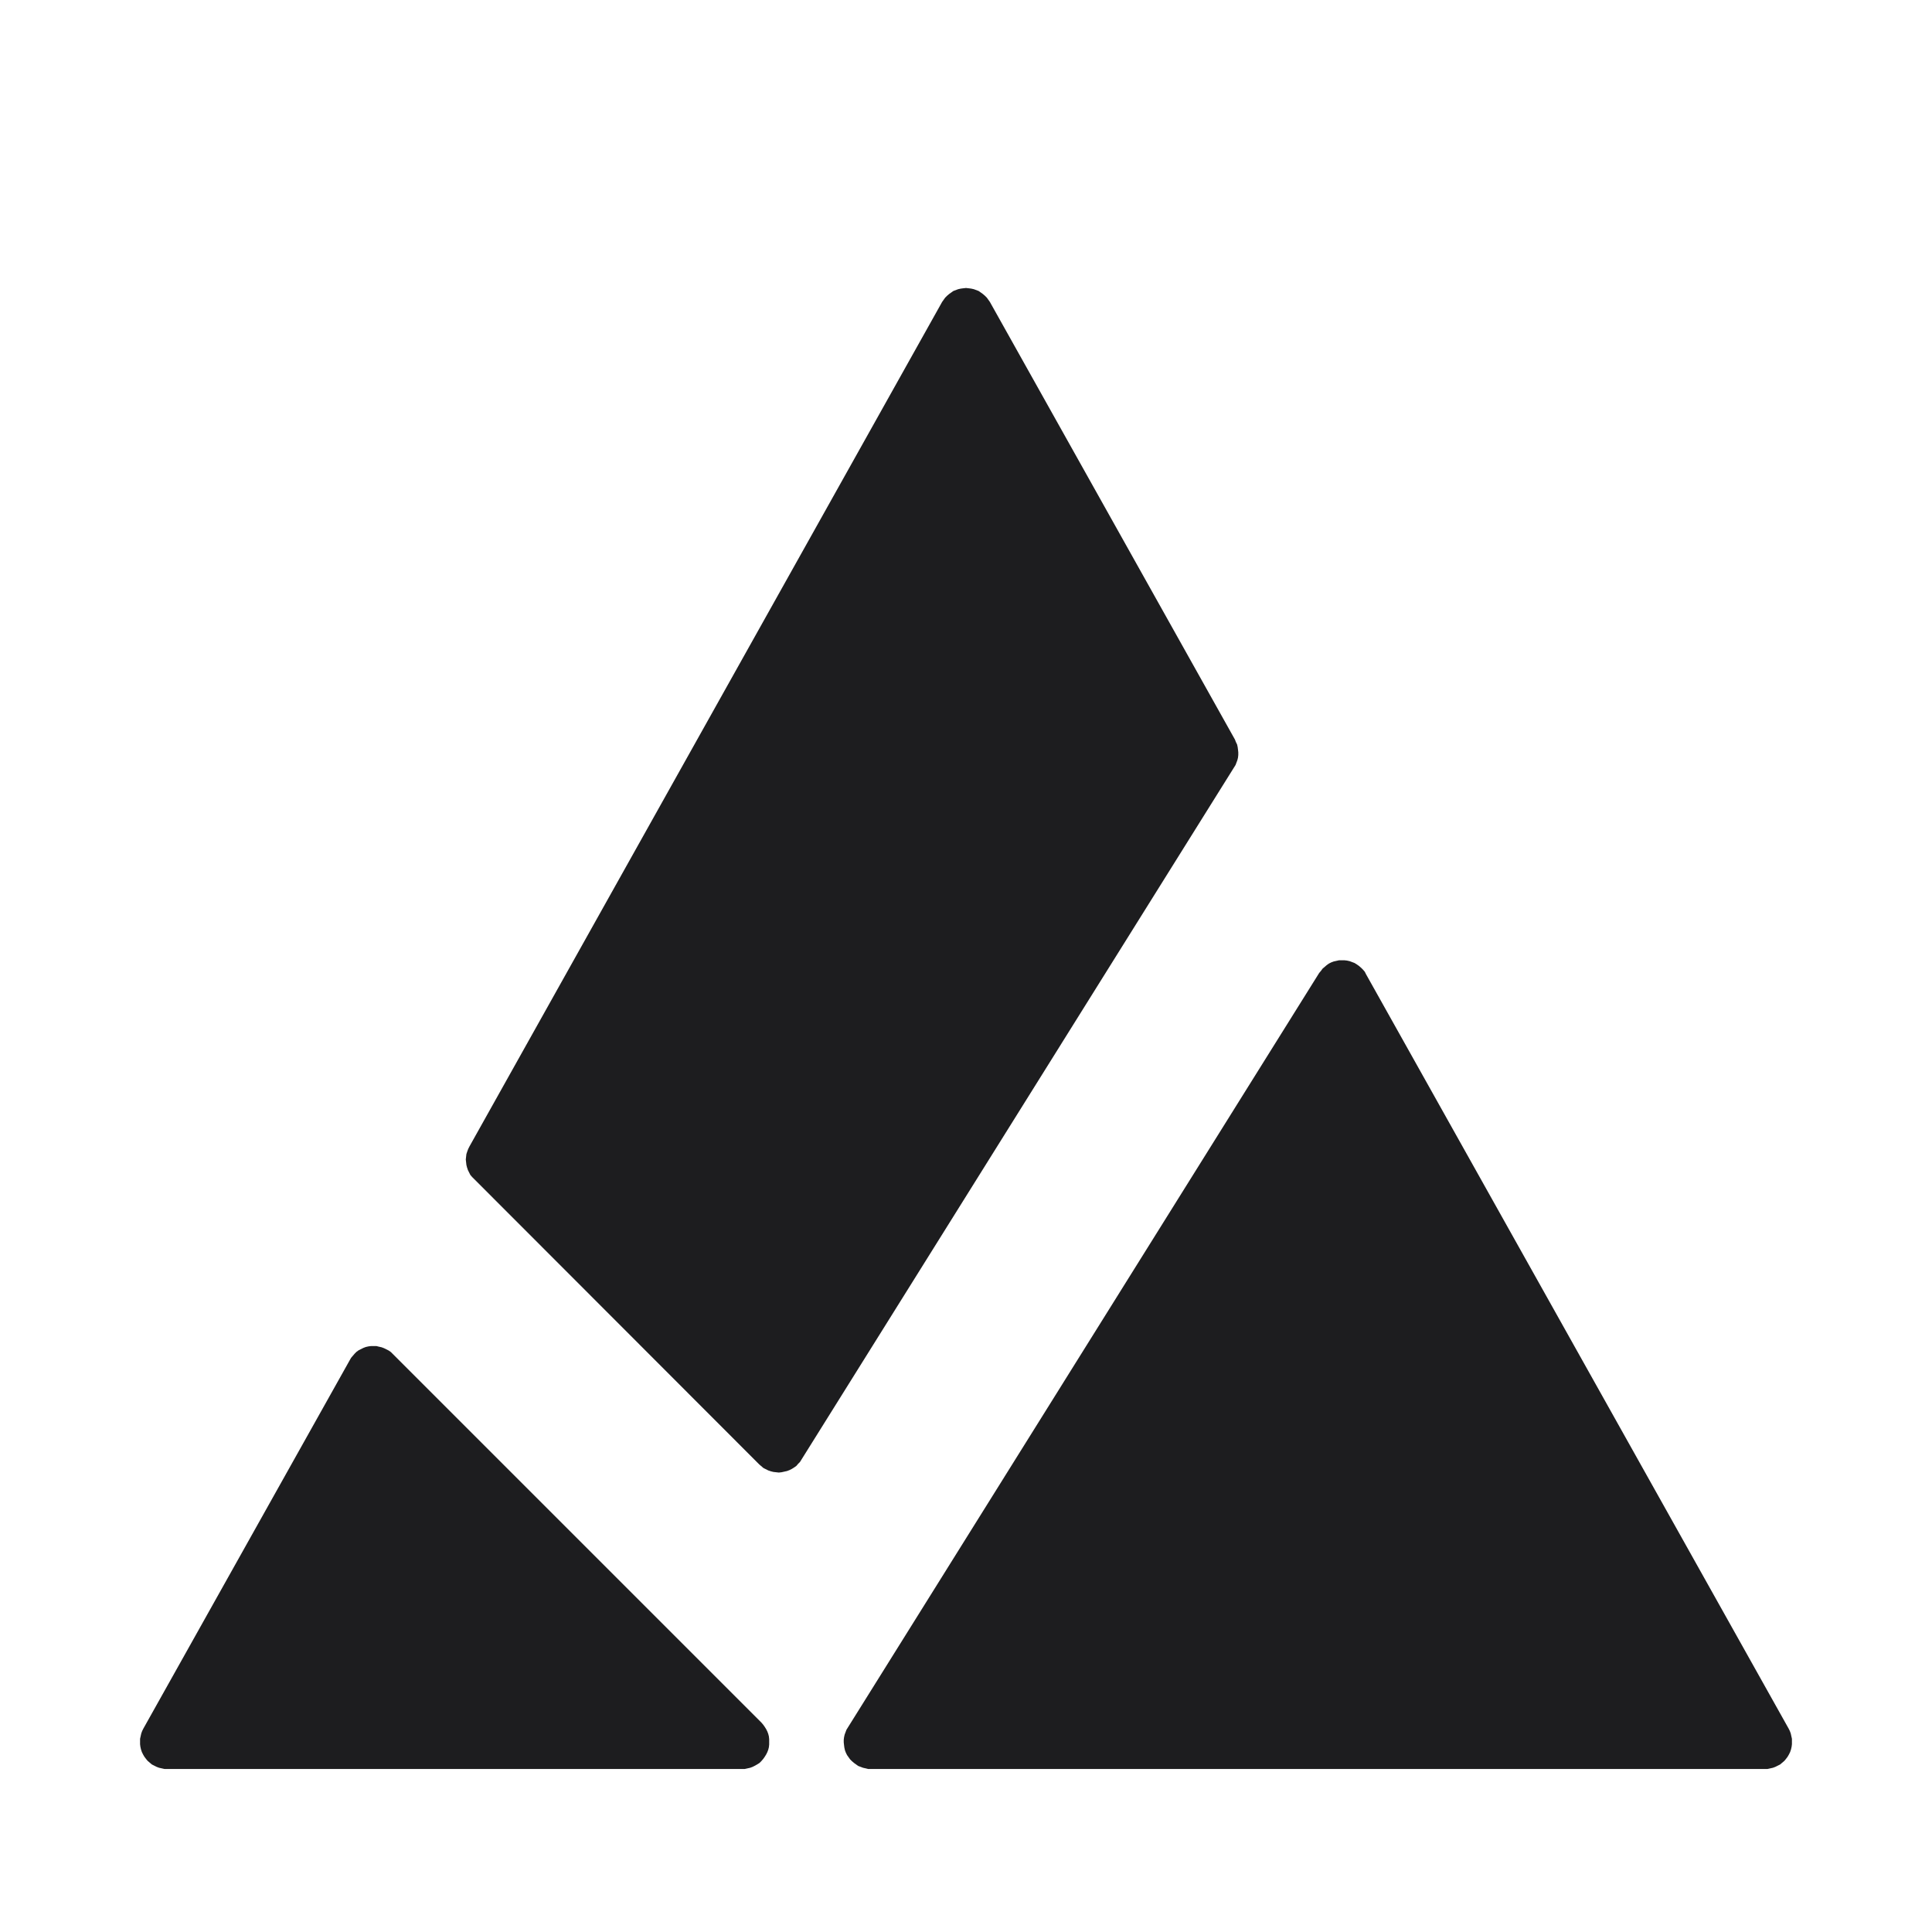
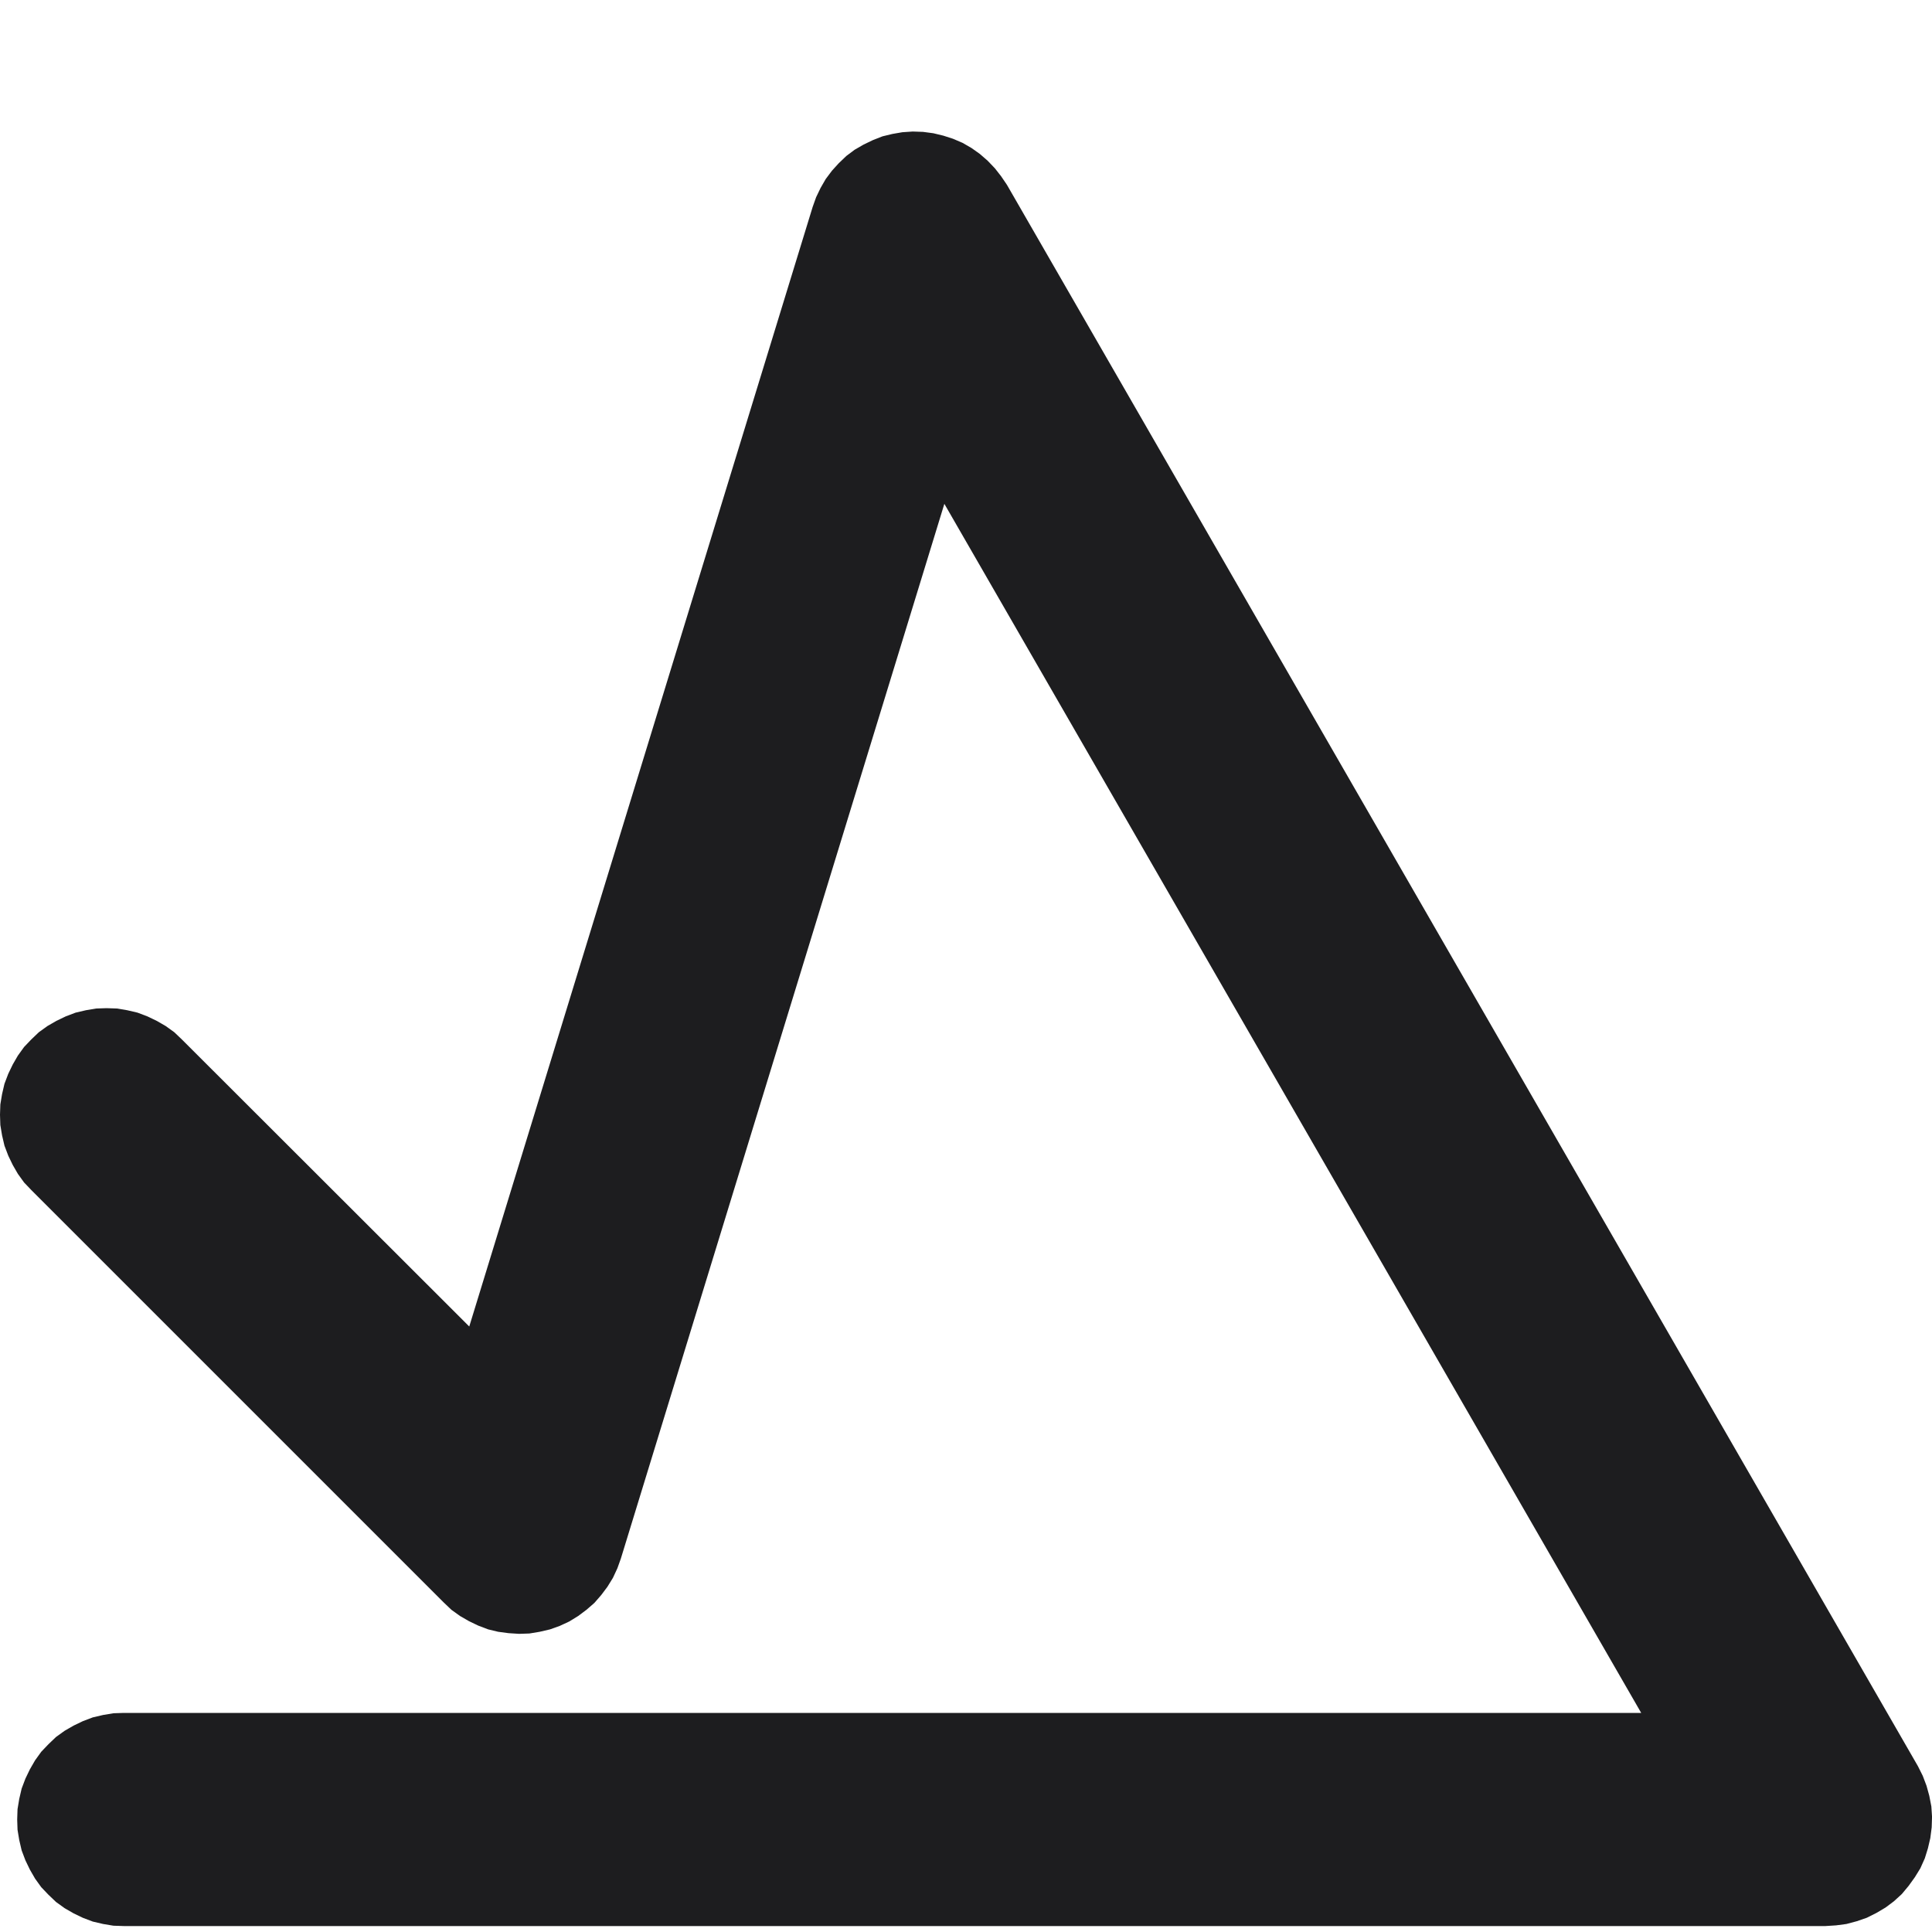
- <svg xmlns="http://www.w3.org/2000/svg" viewBox="0 -3.6 64 64" width="64" height="64" role="img" aria-label="Certa">
-   <path fill="#1d1d1f" fill-rule="evenodd" d="M58.46 55.00 L58.55 55.00 L58.64 54.98 L58.73 54.96 L58.81 54.93 L58.89 54.89 L58.97 54.85 L59.04 54.79 L59.11 54.73 L59.16 54.67 L59.22 54.59 L59.26 54.52 L59.30 54.44 L59.33 54.35 L59.35 54.26 L59.36 54.18 L59.36 54.09 L59.36 54.00 L59.34 53.91 L59.32 53.82 L59.29 53.74 L59.25 53.66 L45.25 28.67 L45.21 28.59 L45.15 28.52 L45.09 28.46 L45.02 28.40 L44.95 28.35 L44.87 28.30 L44.79 28.27 L44.71 28.24 L44.62 28.22 L44.53 28.21 L44.44 28.21 L44.36 28.21 L44.27 28.23 L44.18 28.25 L44.10 28.28 L44.02 28.32 L43.95 28.37 L43.88 28.43 L43.81 28.49 L43.76 28.56 L43.70 28.63 L28.09 53.62 L28.04 53.70 L28.01 53.78 L27.98 53.86 L27.96 53.95 L27.95 54.03 L27.95 54.12 L27.96 54.21 L27.97 54.29 L27.99 54.38 L28.02 54.46 L28.06 54.54 L28.11 54.61 L28.16 54.68 L28.22 54.74 L28.29 54.80 L28.36 54.85 L28.43 54.90 L28.51 54.93 L28.59 54.96 L28.68 54.98 L28.76 55.00 L28.85 55.00 Z M32.79 6.40 L32.74 6.33 L32.69 6.26 L32.63 6.20 L32.56 6.14 L32.49 6.09 L32.42 6.04 L32.34 6.01 L32.26 5.98 L32.17 5.96 L32.09 5.95 L32.00 5.94 L31.91 5.95 L31.83 5.96 L31.74 5.98 L31.66 6.01 L31.58 6.04 L31.51 6.09 L31.44 6.14 L31.37 6.20 L31.31 6.26 L31.26 6.33 L31.21 6.40 L15.55 34.38 L15.51 34.46 L15.48 34.54 L15.45 34.63 L15.44 34.72 L15.43 34.81 L15.44 34.90 L15.45 34.99 L15.47 35.07 L15.50 35.16 L15.54 35.24 L15.58 35.32 L15.64 35.39 L15.70 35.45 L25.15 44.91 L25.22 44.97 L25.29 45.03 L25.37 45.07 L25.45 45.11 L25.54 45.14 L25.62 45.16 L25.71 45.17 L25.80 45.18 L25.89 45.17 L25.98 45.15 L26.07 45.13 L26.15 45.10 L26.23 45.06 L26.31 45.01 L26.38 44.96 L26.44 44.89 L26.50 44.83 L26.55 44.75 L40.88 21.82 L40.93 21.74 L40.96 21.66 L40.99 21.58 L41.01 21.50 L41.02 21.41 L41.02 21.32 L41.01 21.23 L41.00 21.15 L40.98 21.06 L40.94 20.98 L40.91 20.90 Z M4.75 53.66 L4.71 53.74 L4.68 53.82 L4.66 53.91 L4.64 54.00 L4.64 54.09 L4.64 54.18 L4.65 54.26 L4.67 54.35 L4.70 54.44 L4.74 54.52 L4.78 54.59 L4.84 54.67 L4.89 54.73 L4.96 54.79 L5.03 54.85 L5.11 54.89 L5.19 54.93 L5.27 54.96 L5.36 54.98 L5.45 55.00 L5.54 55.00 L24.58 55.00 L24.67 55.00 L24.76 54.98 L24.85 54.96 L24.93 54.93 L25.01 54.89 L25.08 54.85 L25.16 54.80 L25.22 54.74 L25.28 54.67 L25.33 54.60 L25.38 54.52 L25.42 54.44 L25.45 54.36 L25.47 54.28 L25.48 54.19 L25.48 54.10 L25.48 54.01 L25.47 53.92 L25.45 53.84 L25.42 53.76 L25.38 53.68 L25.33 53.60 L25.28 53.53 L25.22 53.46 L13.01 41.25 L12.95 41.19 L12.88 41.14 L12.80 41.10 L12.72 41.06 L12.64 41.03 L12.55 41.01 L12.47 40.99 L12.38 40.99 L12.29 40.99 L12.21 41.00 L12.12 41.02 L12.04 41.05 L11.96 41.09 L11.88 41.13 L11.81 41.18 L11.75 41.24 L11.69 41.31 L11.63 41.38 L11.59 41.45 Z" />
+ <svg xmlns="http://www.w3.org/2000/svg" viewBox="5.400 0.574 56.199 56.199" width="64" height="64" role="img" aria-label="Certa">
+   <path fill="#1d1d1f" d="M18.31 47.19 L18.53 47.40 L18.78 47.58 L19.04 47.73 L19.31 47.86 L19.60 47.97 L19.89 48.04 L20.19 48.08 L20.50 48.10 L20.80 48.09 L21.10 48.04 L21.40 47.97 L21.68 47.87 L21.96 47.74 L22.22 47.58 L22.46 47.40 L22.69 47.20 L22.89 46.97 L23.07 46.73 L23.23 46.47 L23.36 46.19 L23.46 45.91 L32.87 15.23 L53.14 50.40 L9.00 50.40 L8.70 50.41 L8.40 50.46 L8.10 50.53 L7.81 50.64 L7.54 50.77 L7.28 50.92 L7.03 51.10 L6.81 51.31 L6.60 51.53 L6.42 51.78 L6.27 52.04 L6.14 52.31 L6.03 52.60 L5.96 52.90 L5.91 53.20 L5.90 53.50 L5.91 53.80 L5.96 54.10 L6.03 54.40 L6.14 54.69 L6.27 54.96 L6.42 55.22 L6.60 55.47 L6.81 55.69 L7.03 55.90 L7.28 56.08 L7.54 56.23 L7.81 56.36 L8.10 56.47 L8.40 56.54 L8.70 56.59 L9.00 56.60 L58.50 56.60 L58.81 56.58 L59.11 56.54 L59.41 56.46 L59.70 56.36 L59.98 56.22 L60.25 56.06 L60.49 55.88 L60.72 55.67 L60.92 55.43 L61.10 55.18 L61.26 54.92 L61.39 54.63 L61.48 54.34 L61.55 54.04 L61.59 53.73 L61.60 53.42 L61.58 53.12 L61.52 52.81 L61.44 52.52 L61.33 52.23 L61.19 51.95 L34.69 5.95 L34.52 5.70 L34.34 5.47 L34.13 5.25 L33.90 5.05 L33.66 4.88 L33.40 4.73 L33.12 4.61 L32.84 4.52 L32.55 4.45 L32.25 4.41 L31.95 4.40 L31.65 4.42 L31.36 4.47 L31.07 4.54 L30.79 4.65 L30.52 4.78 L30.26 4.93 L30.02 5.11 L29.80 5.32 L29.60 5.54 L29.42 5.78 L29.27 6.04 L29.14 6.31 L29.04 6.59 L19.05 39.16 L10.69 30.81 L10.47 30.60 L10.22 30.42 L9.96 30.27 L9.69 30.14 L9.40 30.03 L9.10 29.96 L8.80 29.91 L8.50 29.90 L8.20 29.91 L7.90 29.96 L7.60 30.03 L7.31 30.14 L7.04 30.27 L6.78 30.42 L6.53 30.60 L6.31 30.81 L6.10 31.03 L5.92 31.28 L5.77 31.54 L5.64 31.81 L5.53 32.10 L5.46 32.40 L5.41 32.70 L5.40 33.00 L5.41 33.30 L5.46 33.60 L5.53 33.90 L5.64 34.19 L5.77 34.46 L5.92 34.72 L6.10 34.97 L6.31 35.19 Z" />
</svg>
